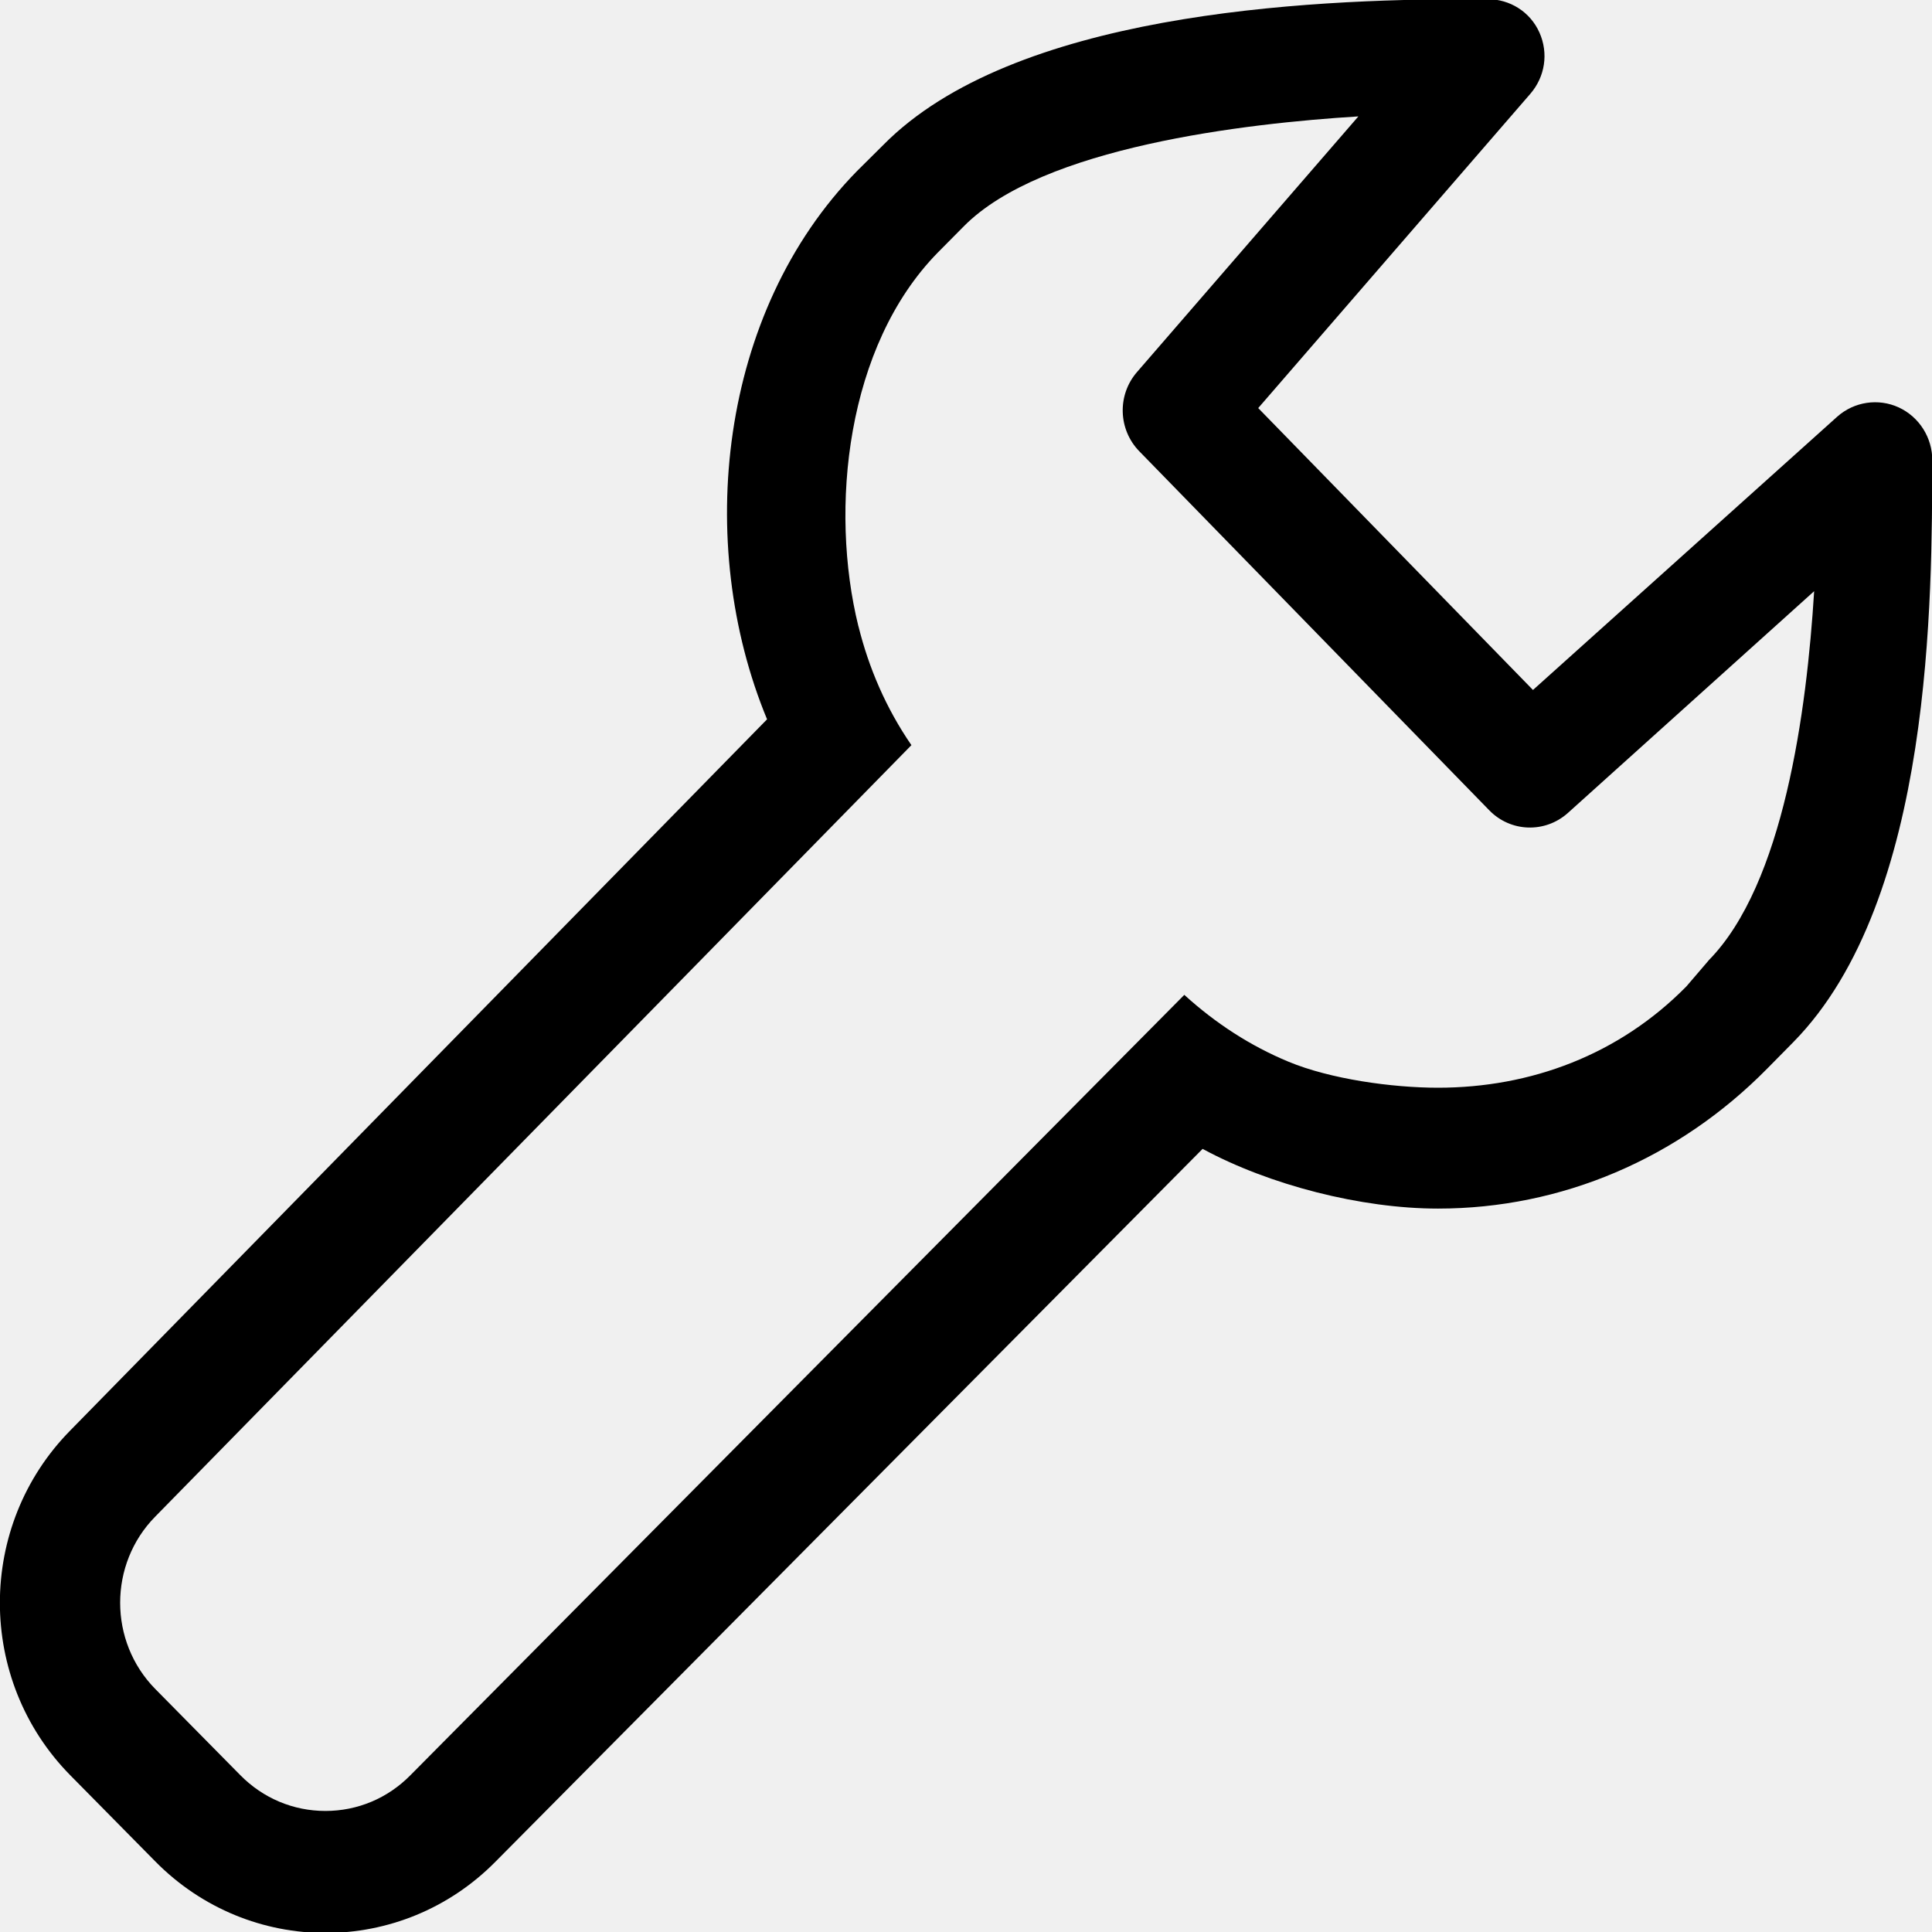
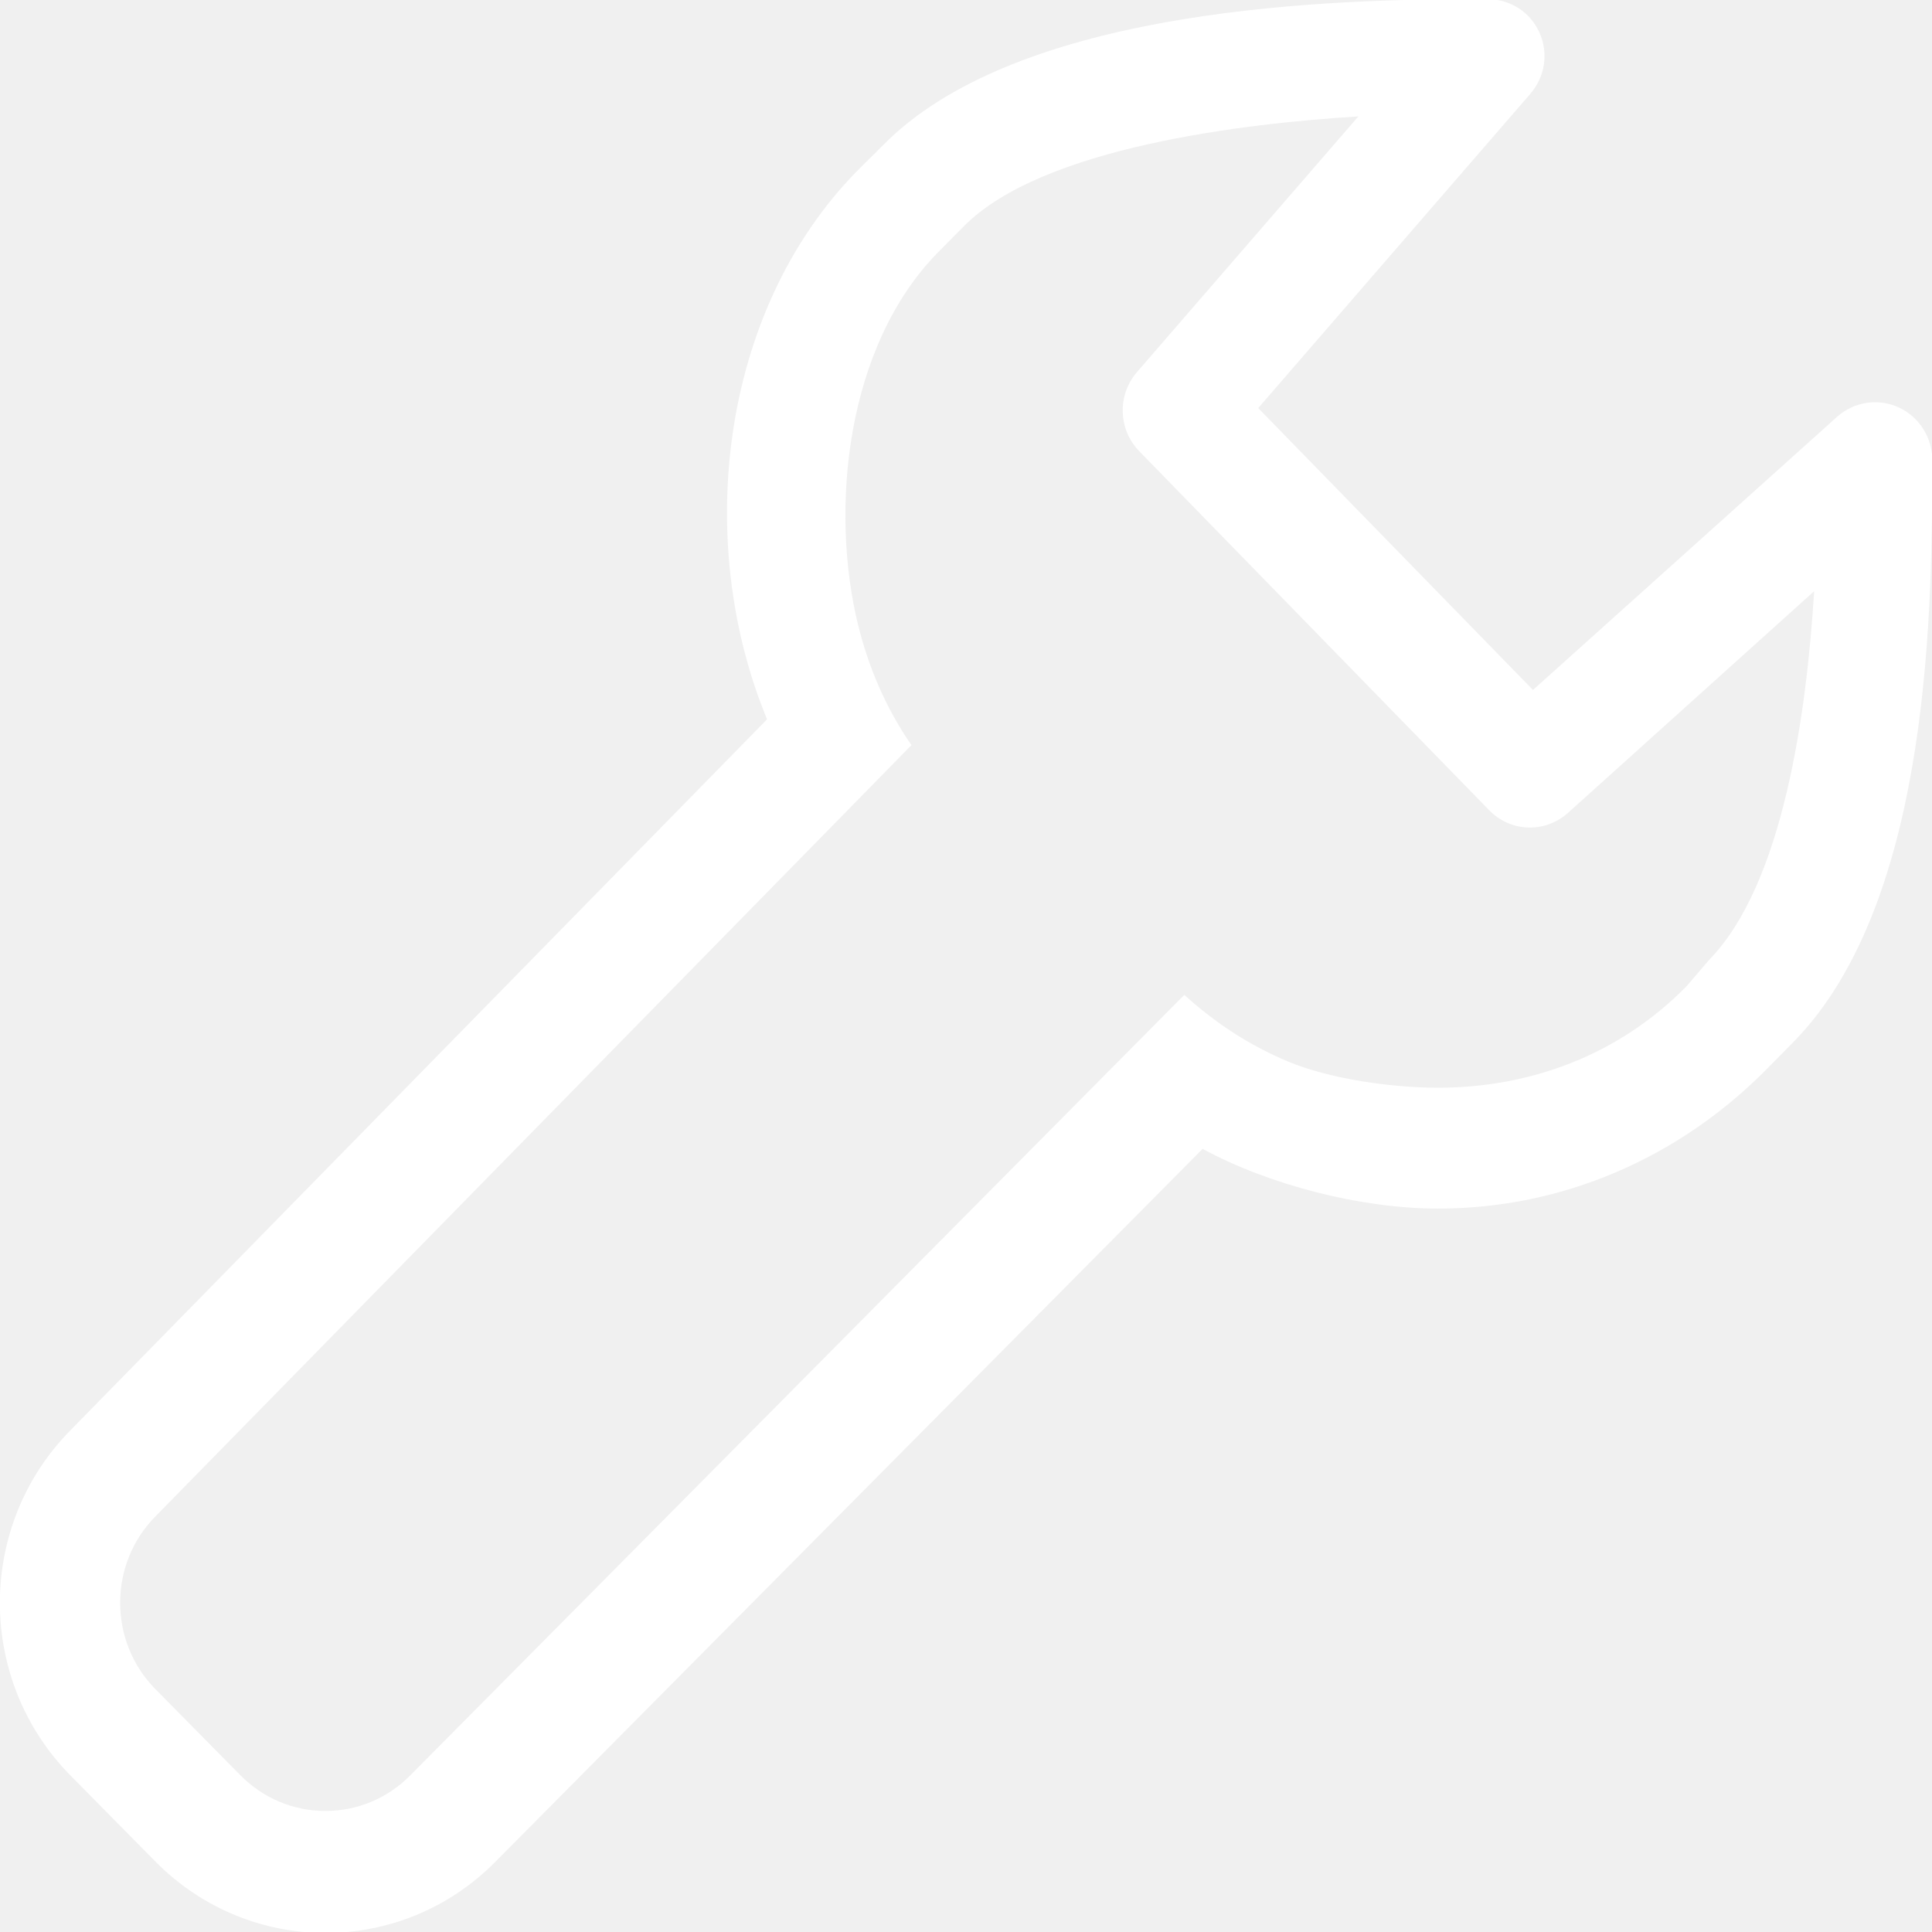
<svg xmlns="http://www.w3.org/2000/svg" version="1.1" width="32" height="32" viewBox="0 0 32 32">
-   <path d="M31.449 6.748c-0.337-0.155-0.737-0.096-1.017 0.152l-5.041 4.528-4.551-4.669 4.506-5.204c0.245-0.283 0.305-0.673 0.152-1.016s-0.489-0.553-0.86-0.553h-0.271c-2.785 0-7.593 0.239-9.739 2.417l-0.433 0.43c-2.29 2.337-2.697 6.168-1.49 9.081l-11.54 11.778c-1.556 1.578-1.556 4.135 0 5.713l1.409 1.428c0.778 0.788 1.798 1.183 2.818 1.183s2.040-0.395 2.817-1.183l11.71-11.804c1.107 0.599 2.625 0.989 3.899 0.989 2.043 0 3.98-0.824 5.454-2.32l0.427-0.433c2.331-2.364 2.296-7.416 2.306-9.638 0.001-0.378-0.216-0.721-0.554-0.878zM28.302 15.906l-0.371 0.433c-1.117 1.134-2.578 1.677-4.114 1.677-0.76 0-1.784-0.143-2.476-0.431-0.625-0.259-1.206-0.634-1.725-1.107l-12.818 12.925c-0.376 0.382-0.876 0.592-1.408 0.592s-1.032-0.21-1.409-0.592l-1.408-1.427c-0.777-0.788-0.777-2.070-0.001-2.857l12.524-12.777c-0.42-0.611-0.706-1.278-0.877-1.968h-0.001c-0.482-1.95-0.201-4.644 1.313-6.189l0.431-0.435c1.298-1.317 4.67-1.707 6.537-1.822l-3.668 4.236c-0.328 0.379-0.311 0.95 0.038 1.309l5.798 5.948c0.352 0.362 0.92 0.383 1.299 0.047l4.082-3.676c-0.122 1.98-0.506 4.856-1.748 6.115z" />
+   <path style="fill:#ffffff;" d="M31.449 6.748c-0.337-0.155-0.737-0.096-1.017 0.152l-5.041 4.528-4.551-4.669 4.506-5.204c0.245-0.283 0.305-0.673 0.152-1.016s-0.489-0.553-0.86-0.553h-0.271c-2.785 0-7.593 0.239-9.739 2.417l-0.433 0.43c-2.29 2.337-2.697 6.168-1.49 9.081l-11.54 11.778c-1.556 1.578-1.556 4.135 0 5.713l1.409 1.428c0.778 0.788 1.798 1.183 2.818 1.183s2.040-0.395 2.817-1.183l11.71-11.804c1.107 0.599 2.625 0.989 3.899 0.989 2.043 0 3.98-0.824 5.454-2.32l0.427-0.433c2.331-2.364 2.296-7.416 2.306-9.638 0.001-0.378-0.216-0.721-0.554-0.878zM28.302 15.906l-0.371 0.433c-1.117 1.134-2.578 1.677-4.114 1.677-0.76 0-1.784-0.143-2.476-0.431-0.625-0.259-1.206-0.634-1.725-1.107l-12.818 12.925c-0.376 0.382-0.876 0.592-1.408 0.592s-1.032-0.21-1.409-0.592l-1.408-1.427c-0.777-0.788-0.777-2.070-0.001-2.857l12.524-12.777c-0.42-0.611-0.706-1.278-0.877-1.968h-0.001c-0.482-1.95-0.201-4.644 1.313-6.189l0.431-0.435c1.298-1.317 4.67-1.707 6.537-1.822l-3.668 4.236c-0.328 0.379-0.311 0.95 0.038 1.309l5.798 5.948c0.352 0.362 0.92 0.383 1.299 0.047l4.082-3.676c-0.122 1.98-0.506 4.856-1.748 6.115z" />
</svg>
